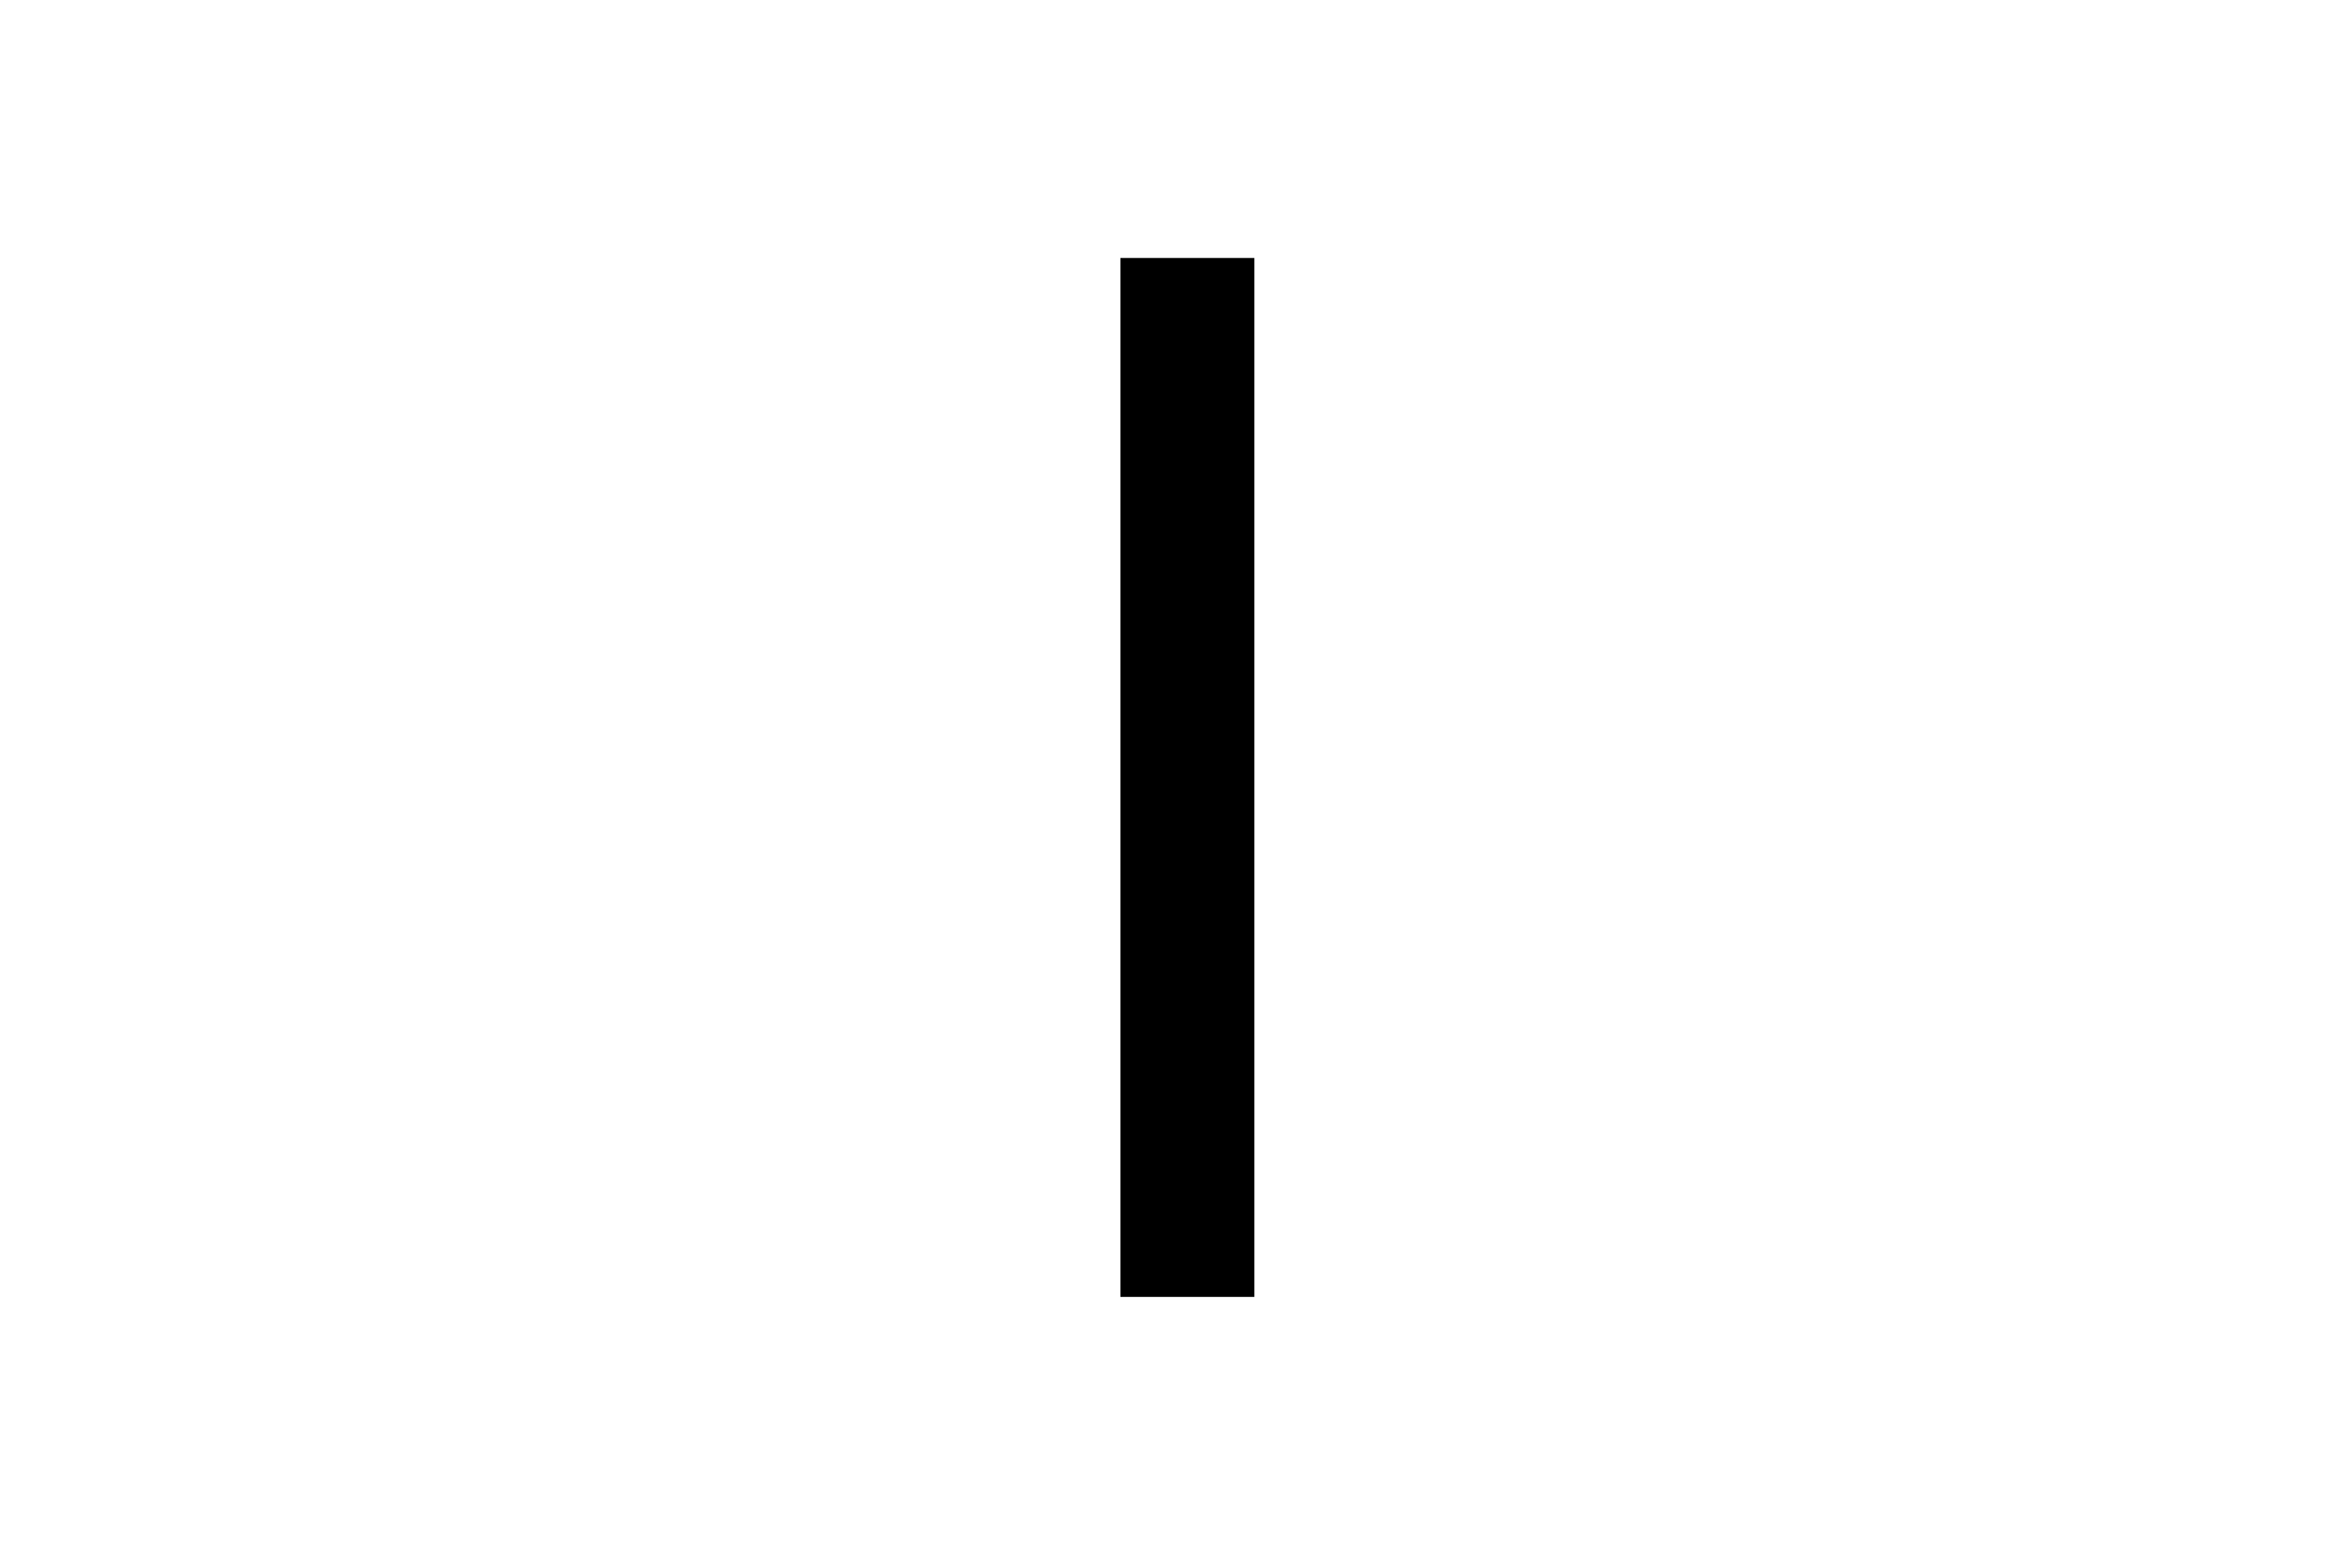
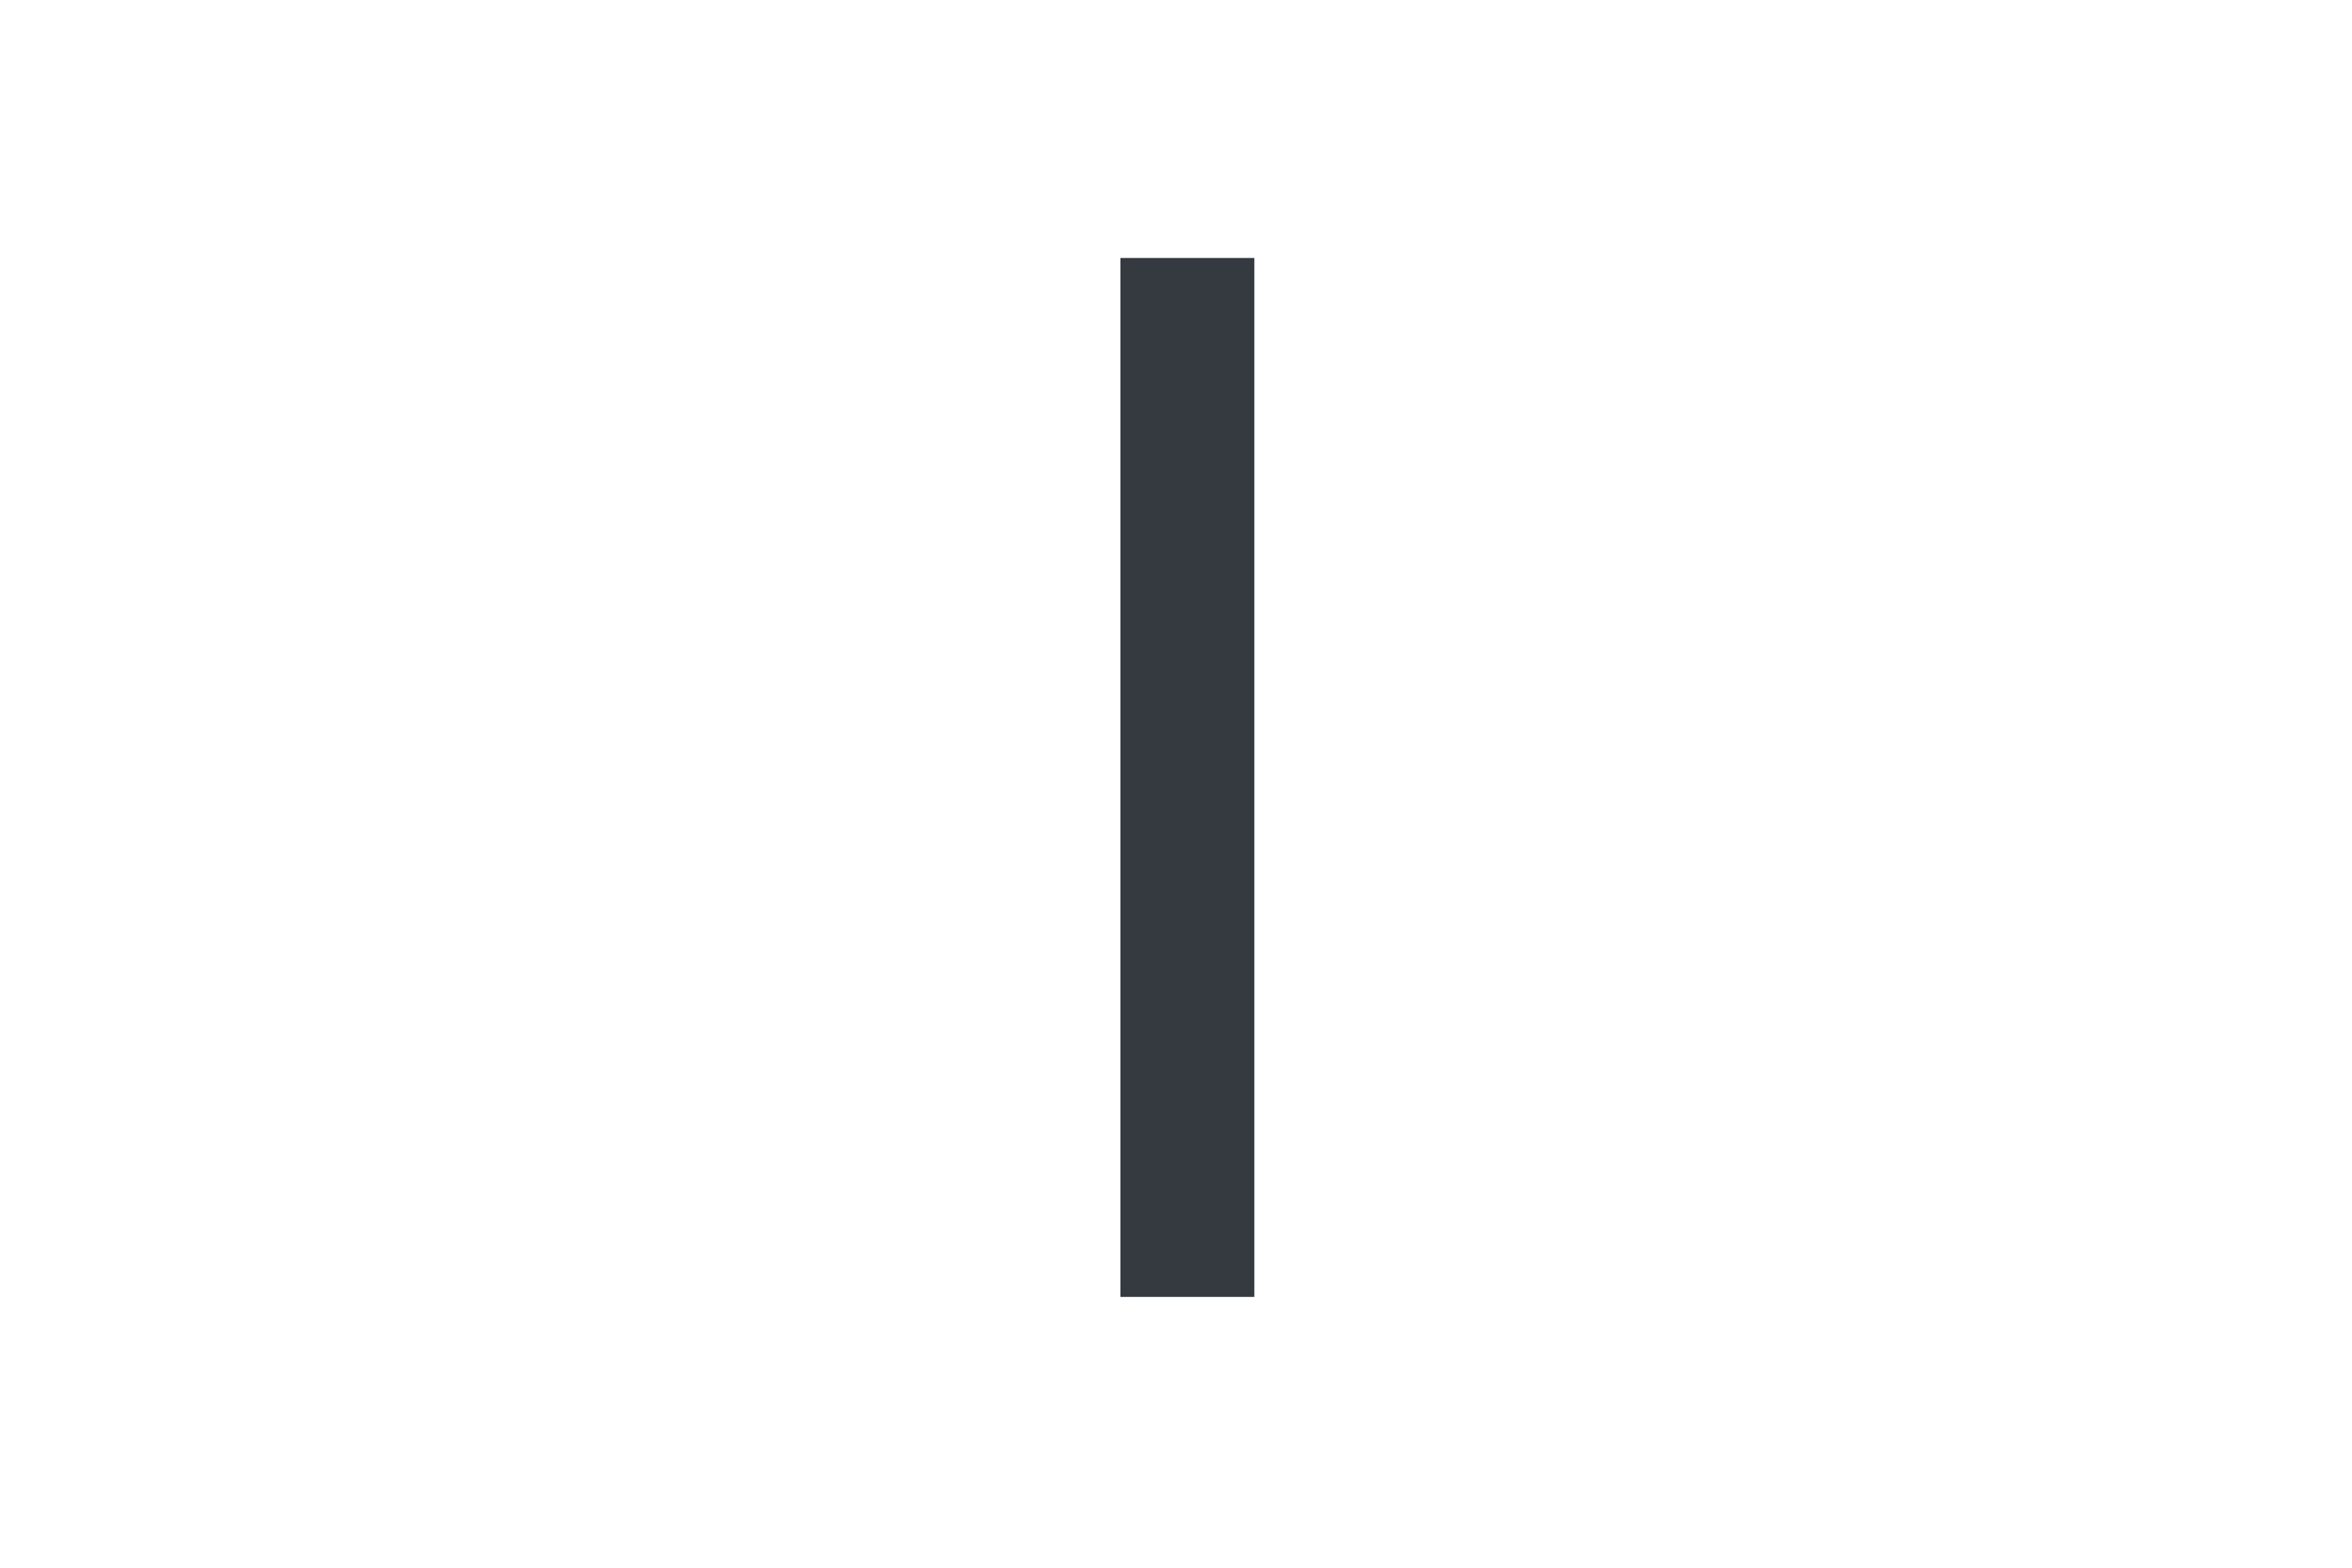
<svg xmlns="http://www.w3.org/2000/svg" width="100%" height="100%" viewBox="0 0 330 220" version="1.1" xml:space="preserve" style="fill-rule:evenodd;clip-rule:evenodd;stroke-linejoin:round;stroke-miterlimit:1.414;">
-   <text x="137.2px" y="182px" style="font-family:'Helvetica-Light', 'Helvetica', sans-serif;font-weight:300;font-size:200px;">I</text>
+   <text x="137.2px" y="182px" style="font-family:'Helvetica-Light', 'Helvetica', sans-serif;font-weight:300;font-size:200px;fill:#343a40;">I</text>
</svg>
